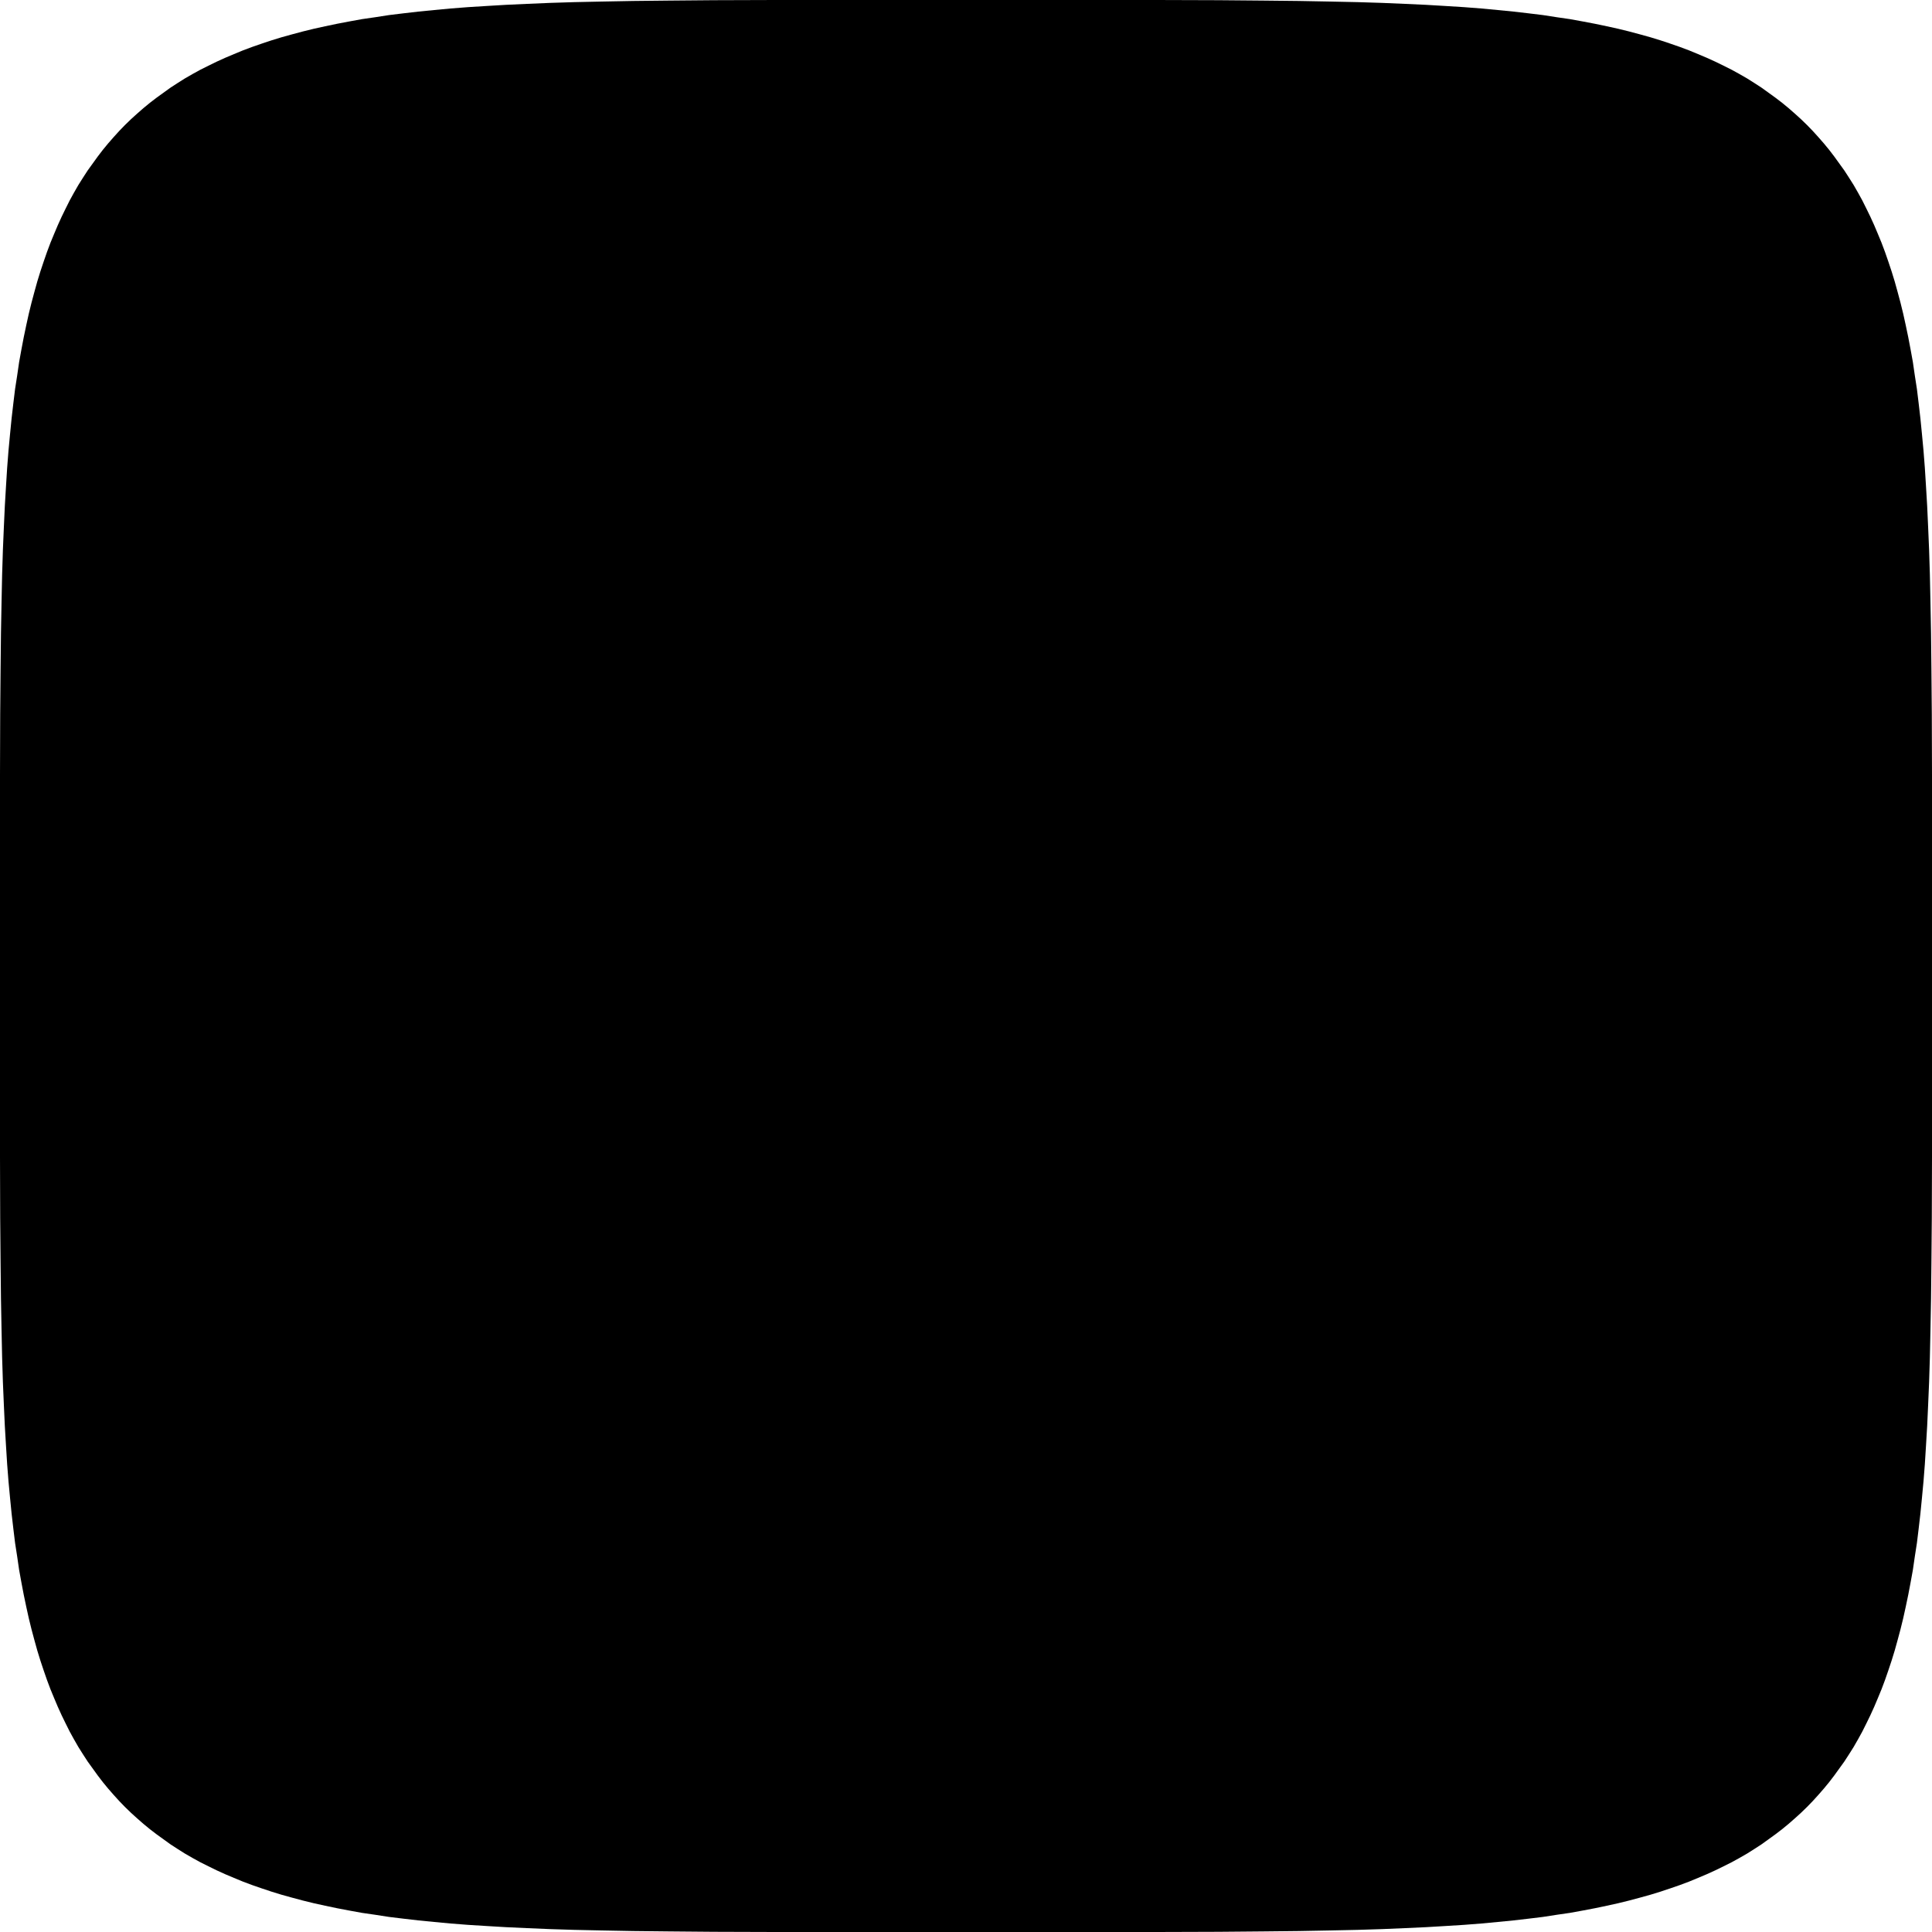
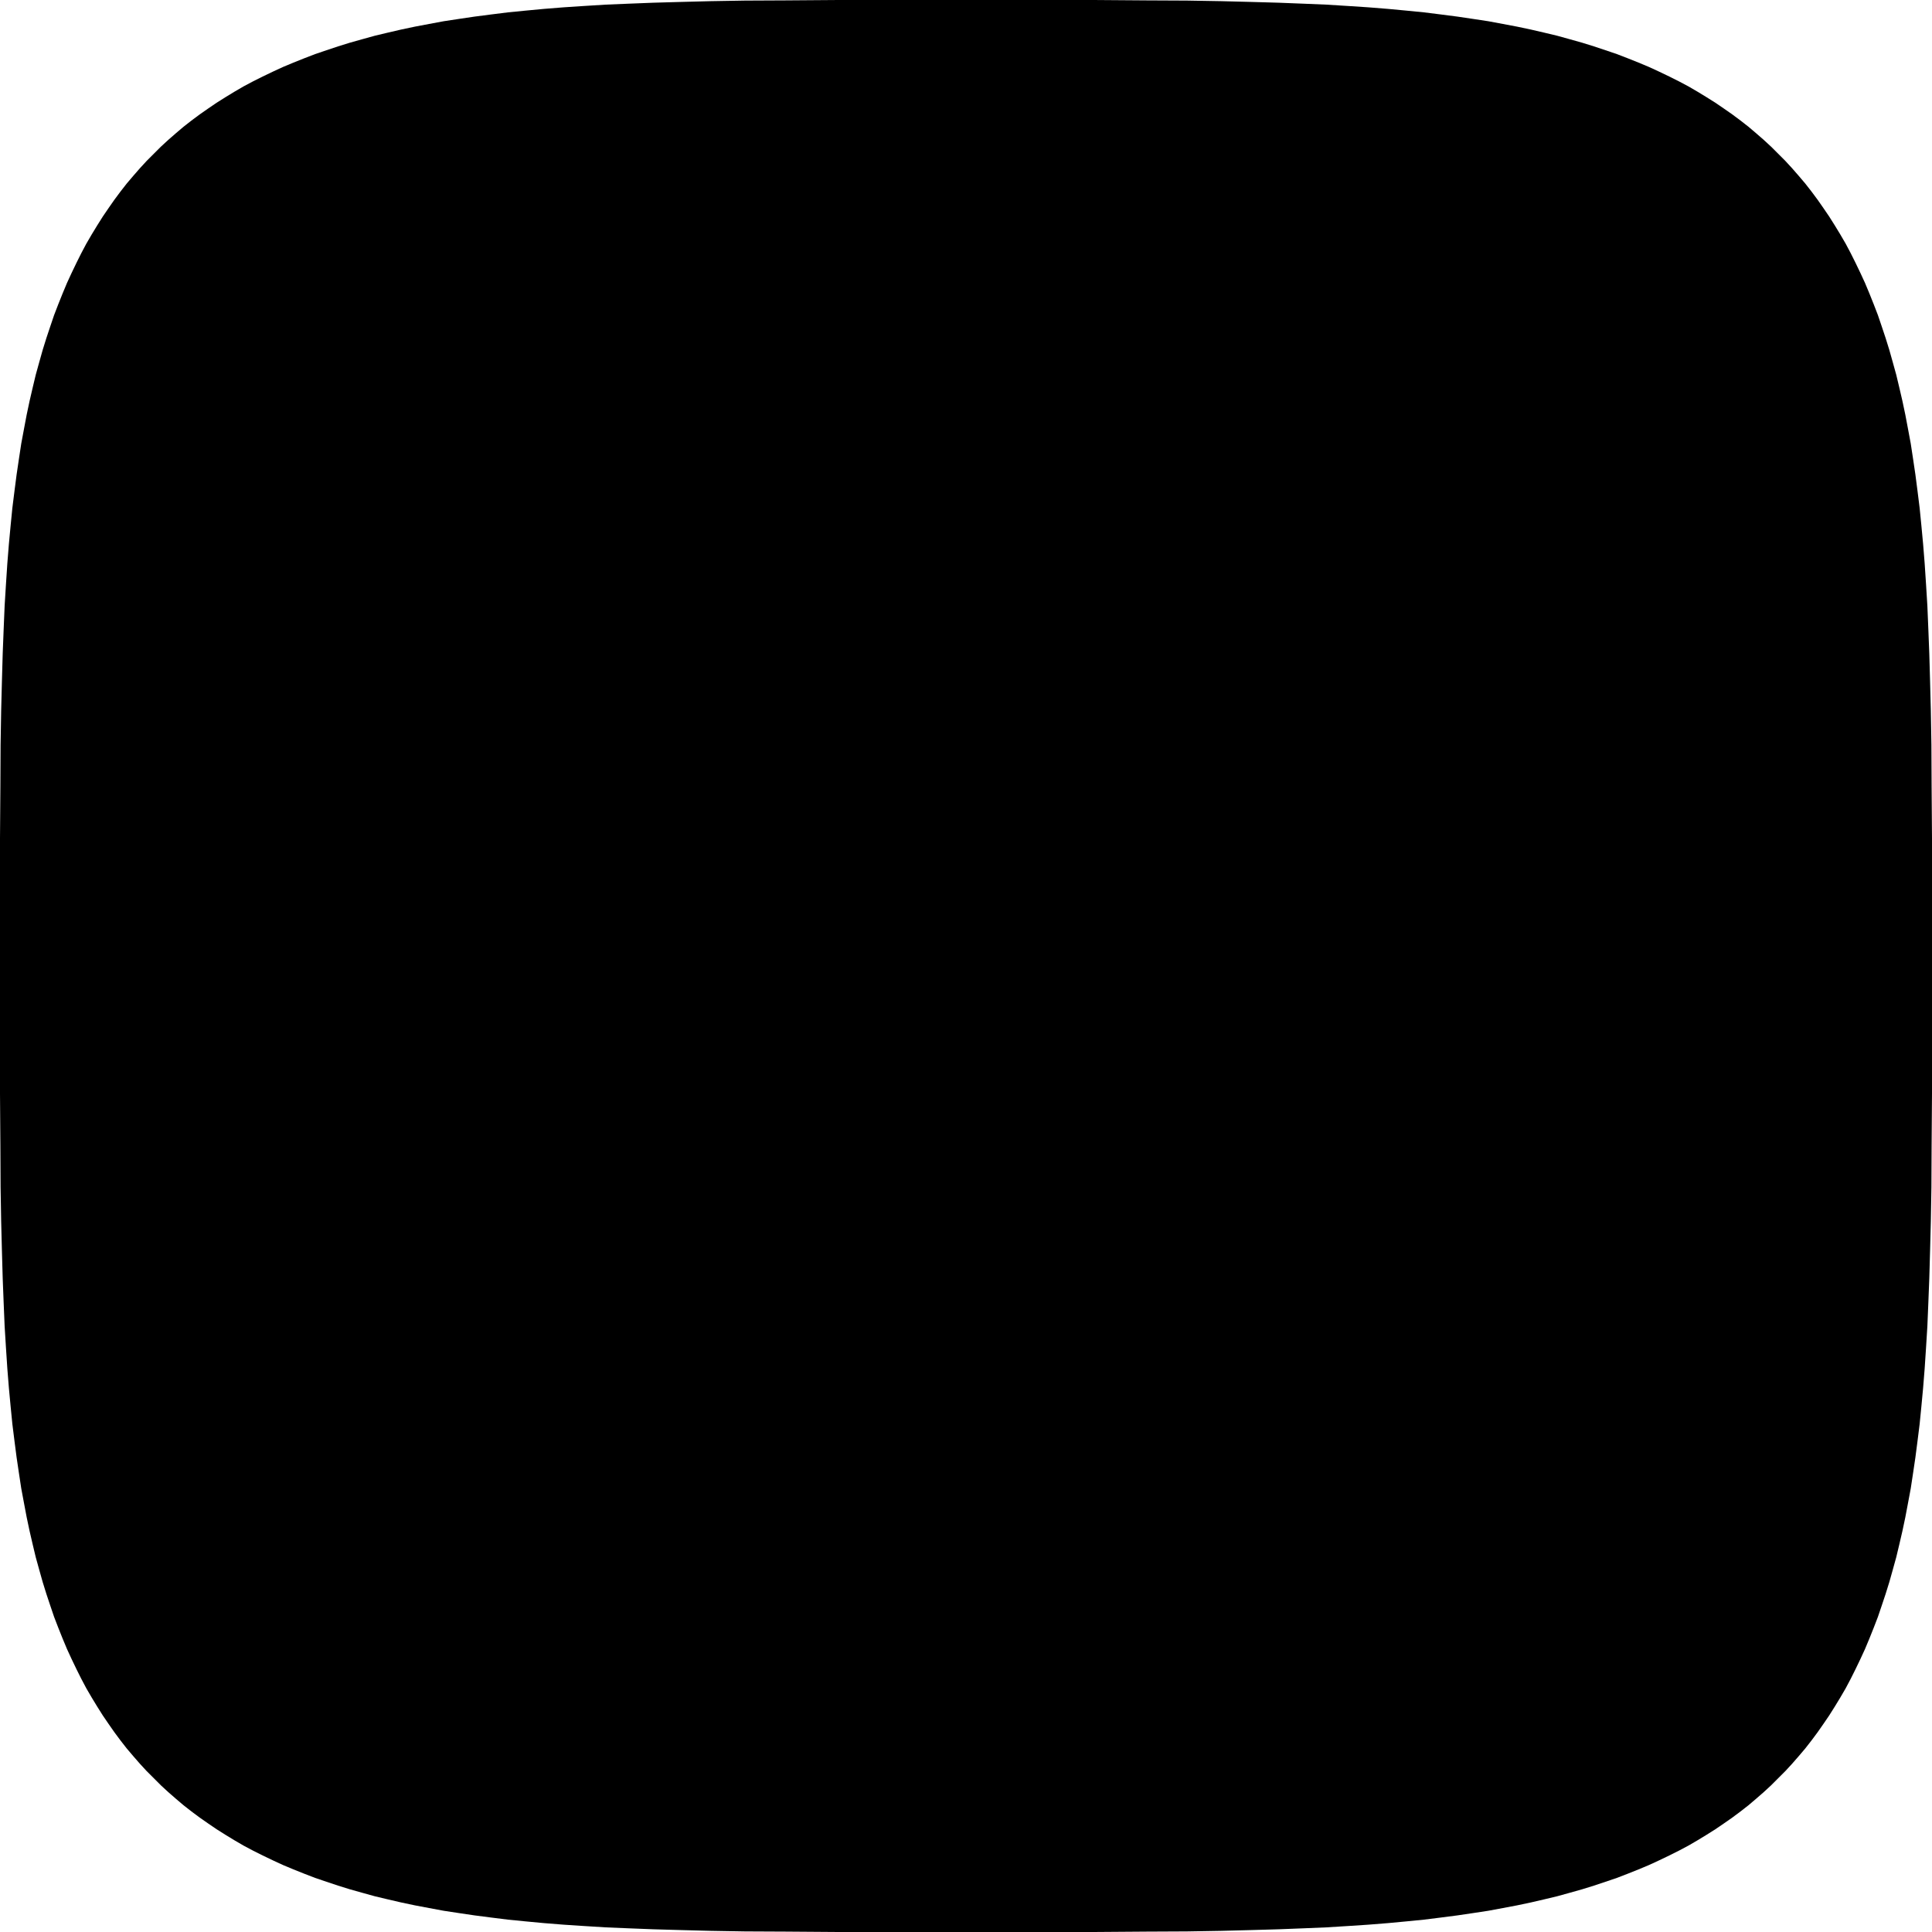
<svg xmlns="http://www.w3.org/2000/svg" viewBox="0 0 100 100">
-   <path d="M100.00 50.00 L100.00 59.90 L99.99 63.06 L99.97 65.36 L99.95 67.23 L99.92 68.84 L99.89 70.26 L99.85 71.54 L99.80 72.72 L99.75 73.81 L99.69 74.82 L99.63 75.78 L99.56 76.68 L99.48 77.53 L99.40 78.34 L99.31 79.12 L99.22 79.86 L99.11 80.57 L99.01 81.26 L98.89 81.92 L98.77 82.55 L98.64 83.17 L98.51 83.76 L98.37 84.33 L98.22 84.89 L98.07 85.43 L97.91 85.95 L97.74 86.46 L97.57 86.95 L97.39 87.43 L97.20 87.89 L97.01 88.34 L96.81 88.78 L96.60 89.21 L96.39 89.63 L96.17 90.03 L95.94 90.43 L95.70 90.81 L95.46 91.18 L95.20 91.54 L94.94 91.90 L94.68 92.24 L94.40 92.58 L94.12 92.90 L93.83 93.22 L93.53 93.53 L93.22 93.83 L92.90 94.12 L92.58 94.40 L92.24 94.68 L91.90 94.94 L91.54 95.20 L91.18 95.46 L90.81 95.70 L90.43 95.94 L90.03 96.17 L89.63 96.39 L89.21 96.60 L88.78 96.81 L88.34 97.01 L87.89 97.20 L87.43 97.39 L86.95 97.57 L86.46 97.74 L85.95 97.91 L85.43 98.07 L84.89 98.22 L84.33 98.37 L83.76 98.51 L83.17 98.64 L82.55 98.77 L81.92 98.89 L81.26 99.01 L80.57 99.11 L79.86 99.22 L79.12 99.31 L78.34 99.40 L77.53 99.48 L76.68 99.56 L75.78 99.63 L74.82 99.69 L73.81 99.75 L72.72 99.80 L71.54 99.85 L70.26 99.89 L68.84 99.92 L67.23 99.95 L65.36 99.97 L63.06 99.99 L59.90 100.00 L50.00 100.00 L40.10 100.00 L36.94 99.99 L34.64 99.97 L32.77 99.95 L31.16 99.92 L29.74 99.89 L28.46 99.85 L27.28 99.80 L26.19 99.75 L25.18 99.69 L24.22 99.63 L23.32 99.56 L22.47 99.48 L21.66 99.40 L20.88 99.31 L20.14 99.22 L19.43 99.11 L18.74 99.01 L18.08 98.89 L17.45 98.77 L16.83 98.64 L16.24 98.51 L15.67 98.37 L15.11 98.22 L14.57 98.07 L14.05 97.91 L13.54 97.74 L13.05 97.57 L12.57 97.39 L12.11 97.20 L11.66 97.01 L11.22 96.81 L10.79 96.60 L10.37 96.39 L9.97 96.17 L9.57 95.94 L9.19 95.70 L8.82 95.46 L8.46 95.20 L8.10 94.94 L7.76 94.68 L7.42 94.40 L7.10 94.12 L6.78 93.83 L6.47 93.53 L6.17 93.22 L5.88 92.90 L5.60 92.58 L5.32 92.24 L5.06 91.90 L4.80 91.54 L4.54 91.18 L4.30 90.81 L4.06 90.43 L3.83 90.03 L3.61 89.63 L3.40 89.21 L3.19 88.78 L2.99 88.34 L2.80 87.89 L2.61 87.43 L2.43 86.95 L2.26 86.46 L2.09 85.95 L1.93 85.43 L1.78 84.89 L1.63 84.33 L1.49 83.76 L1.36 83.17 L1.23 82.55 L1.11 81.92 L0.99 81.26 L0.89 80.57 L0.78 79.86 L0.69 79.12 L0.60 78.34 L0.52 77.53 L0.44 76.68 L0.37 75.78 L0.31 74.82 L0.25 73.81 L0.20 72.72 L0.15 71.54 L0.11 70.26 L0.08 68.84 L0.05 67.23 L0.03 65.36 L0.01 63.06 L0.00 59.90 L0.00 50.00 L0.00 40.10 L0.01 36.94 L0.03 34.64 L0.05 32.77 L0.08 31.16 L0.11 29.74 L0.15 28.46 L0.20 27.28 L0.25 26.19 L0.31 25.18 L0.37 24.22 L0.44 23.32 L0.52 22.47 L0.60 21.66 L0.69 20.88 L0.78 20.14 L0.89 19.43 L0.99 18.74 L1.11 18.08 L1.23 17.45 L1.36 16.83 L1.49 16.24 L1.63 15.67 L1.78 15.11 L1.93 14.57 L2.09 14.05 L2.26 13.54 L2.43 13.05 L2.61 12.57 L2.80 12.11 L2.99 11.66 L3.19 11.22 L3.40 10.79 L3.61 10.37 L3.83 9.97 L4.06 9.57 L4.30 9.19 L4.54 8.82 L4.80 8.46 L5.06 8.10 L5.32 7.76 L5.60 7.42 L5.88 7.10 L6.17 6.78 L6.47 6.47 L6.78 6.17 L7.10 5.88 L7.42 5.60 L7.76 5.32 L8.10 5.06 L8.46 4.80 L8.82 4.54 L9.19 4.30 L9.57 4.06 L9.97 3.83 L10.37 3.61 L10.79 3.40 L11.22 3.19 L11.66 2.99 L12.11 2.80 L12.57 2.61 L13.05 2.43 L13.54 2.26 L14.05 2.09 L14.57 1.93 L15.11 1.78 L15.67 1.63 L16.24 1.49 L16.83 1.36 L17.45 1.23 L18.08 1.11 L18.74 0.99 L19.43 0.89 L20.14 0.78 L20.88 0.69 L21.66 0.60 L22.47 0.52 L23.32 0.44 L24.22 0.37 L25.18 0.31 L26.19 0.25 L27.28 0.20 L28.46 0.15 L29.74 0.11 L31.16 0.08 L32.77 0.05 L34.64 0.03 L36.94 0.01 L40.10 0.00 L50.00 0.00 L59.90 0.00 L63.06 0.01 L65.36 0.03 L67.23 0.05 L68.84 0.08 L70.26 0.11 L71.54 0.15 L72.72 0.20 L73.81 0.25 L74.82 0.31 L75.78 0.37 L76.68 0.44 L77.53 0.52 L78.34 0.60 L79.12 0.69 L79.86 0.78 L80.57 0.89 L81.26 0.99 L81.92 1.11 L82.55 1.23 L83.17 1.36 L83.76 1.49 L84.33 1.63 L84.89 1.78 L85.43 1.93 L85.95 2.09 L86.46 2.26 L86.95 2.43 L87.43 2.61 L87.89 2.80 L88.34 2.99 L88.78 3.19 L89.21 3.40 L89.63 3.61 L90.03 3.83 L90.43 4.06 L90.81 4.30 L91.18 4.54 L91.54 4.80 L91.90 5.06 L92.24 5.32 L92.58 5.60 L92.90 5.88 L93.22 6.17 L93.53 6.47 L93.83 6.78 L94.12 7.10 L94.40 7.42 L94.68 7.76 L94.94 8.10 L95.20 8.46 L95.46 8.82 L95.70 9.19 L95.94 9.57 L96.17 9.97 L96.39 10.37 L96.60 10.79 L96.81 11.22 L97.01 11.66 L97.20 12.11 L97.39 12.57 L97.57 13.05 L97.74 13.54 L97.91 14.05 L98.07 14.57 L98.22 15.11 L98.37 15.67 L98.51 16.24 L98.64 16.83 L98.77 17.45 L98.89 18.08 L99.01 18.74 L99.11 19.43 L99.22 20.14 L99.31 20.88 L99.40 21.66 L99.48 22.47 L99.56 23.32 L99.63 24.22 L99.69 25.18 L99.75 26.19 L99.80 27.28 L99.85 28.46 L99.89 29.74 L99.92 31.16 L99.95 32.77 L99.97 34.64 L99.99 36.94 L100.00 40.10 Z" />
+   <path d="M100.00 50.00 L100.00 56.61 L99.98 59.34 L99.97 61.44 L99.94 63.21 L99.90 64.76 L99.86 66.17 L99.81 67.45 L99.76 68.65 L99.69 69.78 L99.62 70.84 L99.54 71.84 L99.45 72.80 L99.36 73.71 L99.25 74.59 L99.14 75.44 L99.02 76.25 L98.90 77.04 L98.76 77.79 L98.62 78.53 L98.47 79.24 L98.31 79.93 L98.15 80.60 L97.97 81.25 L97.79 81.89 L97.60 82.50 L97.40 83.10 L97.20 83.69 L96.98 84.26 L96.76 84.81 L96.53 85.36 L96.29 85.88 L96.04 86.40 L95.79 86.90 L95.53 87.39 L95.25 87.87 L94.97 88.33 L94.68 88.79 L94.38 89.23 L94.08 89.66 L93.76 90.09 L93.44 90.50 L93.10 90.90 L92.76 91.29 L92.41 91.67 L92.04 92.04 L91.67 92.41 L91.29 92.76 L90.90 93.10 L90.50 93.44 L90.09 93.76 L89.66 94.08 L89.23 94.38 L88.79 94.68 L88.33 94.97 L87.87 95.25 L87.39 95.53 L86.90 95.79 L86.40 96.04 L85.88 96.29 L85.36 96.53 L84.81 96.76 L84.26 96.98 L83.69 97.20 L83.10 97.40 L82.50 97.60 L81.89 97.79 L81.25 97.97 L80.60 98.15 L79.93 98.31 L79.24 98.47 L78.53 98.62 L77.79 98.76 L77.04 98.90 L76.25 99.02 L75.44 99.14 L74.59 99.25 L73.71 99.36 L72.80 99.45 L71.84 99.54 L70.84 99.62 L69.78 99.69 L68.65 99.76 L67.45 99.81 L66.17 99.86 L64.76 99.90 L63.21 99.94 L61.44 99.97 L59.34 99.98 L56.61 100.00 L50.00 100.00 L43.39 100.00 L40.66 99.98 L38.56 99.97 L36.79 99.94 L35.24 99.90 L33.83 99.86 L32.55 99.81 L31.35 99.76 L30.22 99.69 L29.16 99.62 L28.16 99.54 L27.20 99.45 L26.29 99.36 L25.41 99.25 L24.56 99.14 L23.75 99.02 L22.96 98.90 L22.21 98.76 L21.47 98.62 L20.76 98.47 L20.07 98.31 L19.40 98.15 L18.75 97.97 L18.11 97.79 L17.50 97.60 L16.90 97.40 L16.31 97.20 L15.74 96.98 L15.19 96.76 L14.64 96.53 L14.12 96.29 L13.60 96.04 L13.10 95.79 L12.61 95.53 L12.13 95.25 L11.67 94.97 L11.21 94.68 L10.77 94.38 L10.34 94.08 L9.91 93.76 L9.50 93.44 L9.10 93.10 L8.71 92.76 L8.33 92.41 L7.96 92.04 L7.59 91.67 L7.24 91.29 L6.90 90.90 L6.56 90.50 L6.24 90.09 L5.92 89.66 L5.62 89.23 L5.32 88.79 L5.03 88.33 L4.75 87.87 L4.47 87.39 L4.21 86.90 L3.96 86.40 L3.71 85.88 L3.47 85.36 L3.24 84.81 L3.02 84.26 L2.80 83.69 L2.60 83.10 L2.40 82.50 L2.21 81.89 L2.03 81.25 L1.85 80.60 L1.69 79.93 L1.53 79.24 L1.38 78.53 L1.24 77.79 L1.10 77.04 L0.98 76.25 L0.86 75.44 L0.75 74.59 L0.64 73.71 L0.55 72.80 L0.46 71.84 L0.38 70.84 L0.31 69.78 L0.24 68.65 L0.19 67.45 L0.14 66.17 L0.10 64.76 L0.06 63.21 L0.03 61.44 L0.02 59.34 L0.00 56.61 L0.00 50.00 L0.00 43.39 L0.02 40.66 L0.03 38.56 L0.06 36.79 L0.10 35.24 L0.14 33.83 L0.19 32.55 L0.24 31.35 L0.31 30.22 L0.38 29.16 L0.46 28.16 L0.55 27.20 L0.64 26.29 L0.75 25.41 L0.86 24.56 L0.98 23.75 L1.10 22.96 L1.24 22.21 L1.38 21.47 L1.53 20.76 L1.69 20.07 L1.85 19.40 L2.03 18.75 L2.21 18.11 L2.40 17.50 L2.60 16.90 L2.80 16.31 L3.02 15.74 L3.24 15.19 L3.47 14.64 L3.71 14.12 L3.96 13.60 L4.21 13.10 L4.47 12.61 L4.75 12.13 L5.03 11.67 L5.32 11.21 L5.62 10.77 L5.92 10.34 L6.24 9.91 L6.56 9.50 L6.90 9.10 L7.24 8.71 L7.59 8.33 L7.96 7.96 L8.33 7.59 L8.71 7.24 L9.10 6.90 L9.50 6.56 L9.91 6.24 L10.34 5.92 L10.77 5.62 L11.21 5.32 L11.67 5.03 L12.13 4.75 L12.61 4.47 L13.10 4.21 L13.60 3.96 L14.12 3.71 L14.64 3.47 L15.19 3.24 L15.74 3.02 L16.31 2.80 L16.90 2.60 L17.50 2.40 L18.11 2.21 L18.75 2.03 L19.40 1.85 L20.07 1.69 L20.76 1.53 L21.47 1.38 L22.21 1.24 L22.96 1.10 L23.75 0.98 L24.56 0.86 L25.41 0.75 L26.29 0.64 L27.20 0.55 L28.16 0.46 L29.16 0.38 L30.22 0.31 L31.35 0.24 L32.55 0.19 L33.83 0.14 L35.24 0.10 L36.79 0.06 L38.56 0.03 L40.66 0.02 L43.39 0.00 L50.00 0.00 L56.61 0.00 L59.34 0.02 L61.44 0.03 L63.21 0.06 L64.76 0.10 L66.17 0.14 L67.45 0.19 L68.65 0.24 L69.78 0.31 L70.84 0.38 L71.84 0.46 L72.80 0.55 L73.71 0.64 L74.59 0.75 L75.44 0.86 L76.25 0.98 L77.04 1.10 L77.79 1.24 L78.53 1.38 L79.24 1.53 L79.93 1.69 L80.60 1.85 L81.25 2.03 L81.89 2.21 L82.50 2.40 L83.10 2.60 L83.69 2.80 L84.26 3.02 L84.81 3.24 L85.36 3.47 L85.88 3.71 L86.40 3.96 L86.90 4.21 L87.39 4.47 L87.87 4.75 L88.33 5.03 L88.79 5.32 L89.23 5.62 L89.66 5.92 L90.09 6.24 L90.50 6.56 L90.90 6.90 L91.29 7.24 L91.67 7.59 L92.04 7.96 L92.41 8.33 L92.76 8.71 L93.10 9.10 L93.44 9.50 L93.76 9.91 L94.08 10.34 L94.38 10.77 L94.68 11.21 L94.97 11.67 L95.25 12.13 L95.53 12.61 L95.79 13.10 L96.04 13.60 L96.29 14.12 L96.53 14.64 L96.76 15.19 L96.98 15.74 L97.20 16.31 L97.40 16.90 L97.60 17.50 L97.79 18.11 L97.97 18.75 L98.15 19.40 L98.31 20.07 L98.47 20.76 L98.62 21.47 L98.76 22.21 L98.90 22.96 L99.02 23.75 L99.14 24.56 L99.25 25.41 L99.36 26.29 L99.45 27.20 L99.54 28.16 L99.62 29.16 L99.69 30.22 L99.76 31.35 L99.81 32.55 L99.86 33.83 L99.90 35.24 L99.94 36.79 L99.97 38.56 L99.98 40.66 L100.00 43.39 Z" />
</svg>
